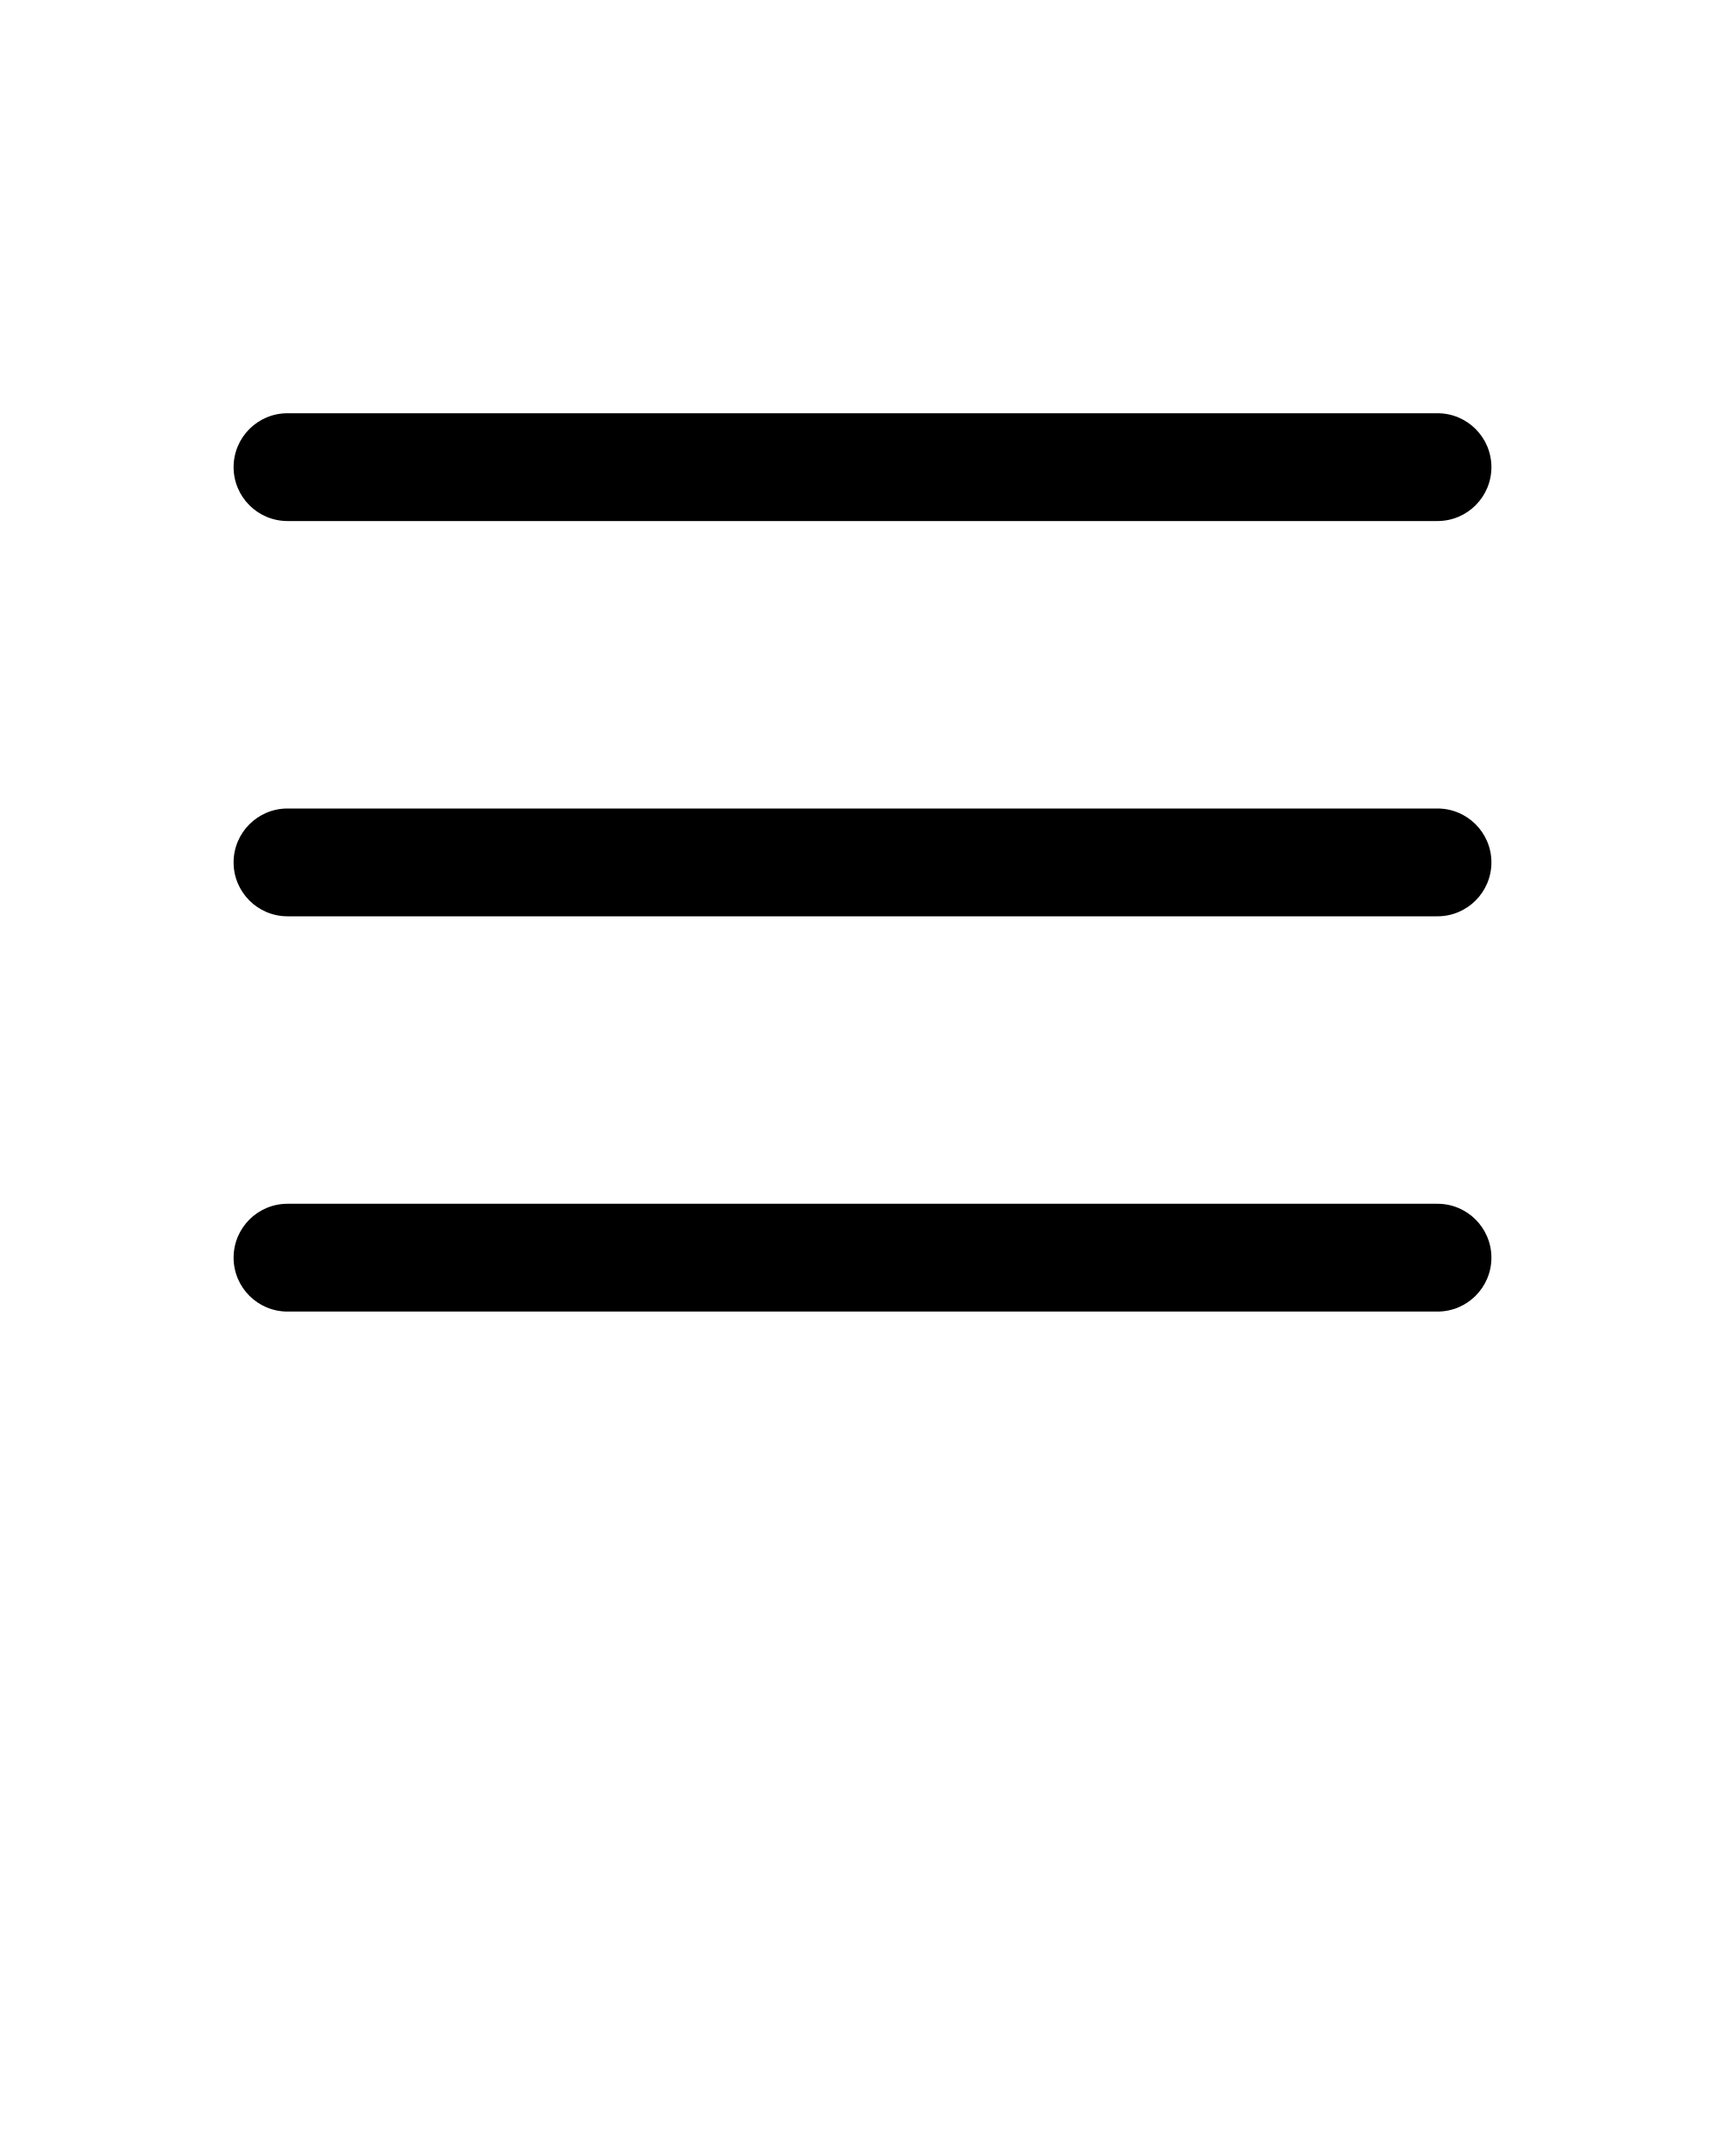
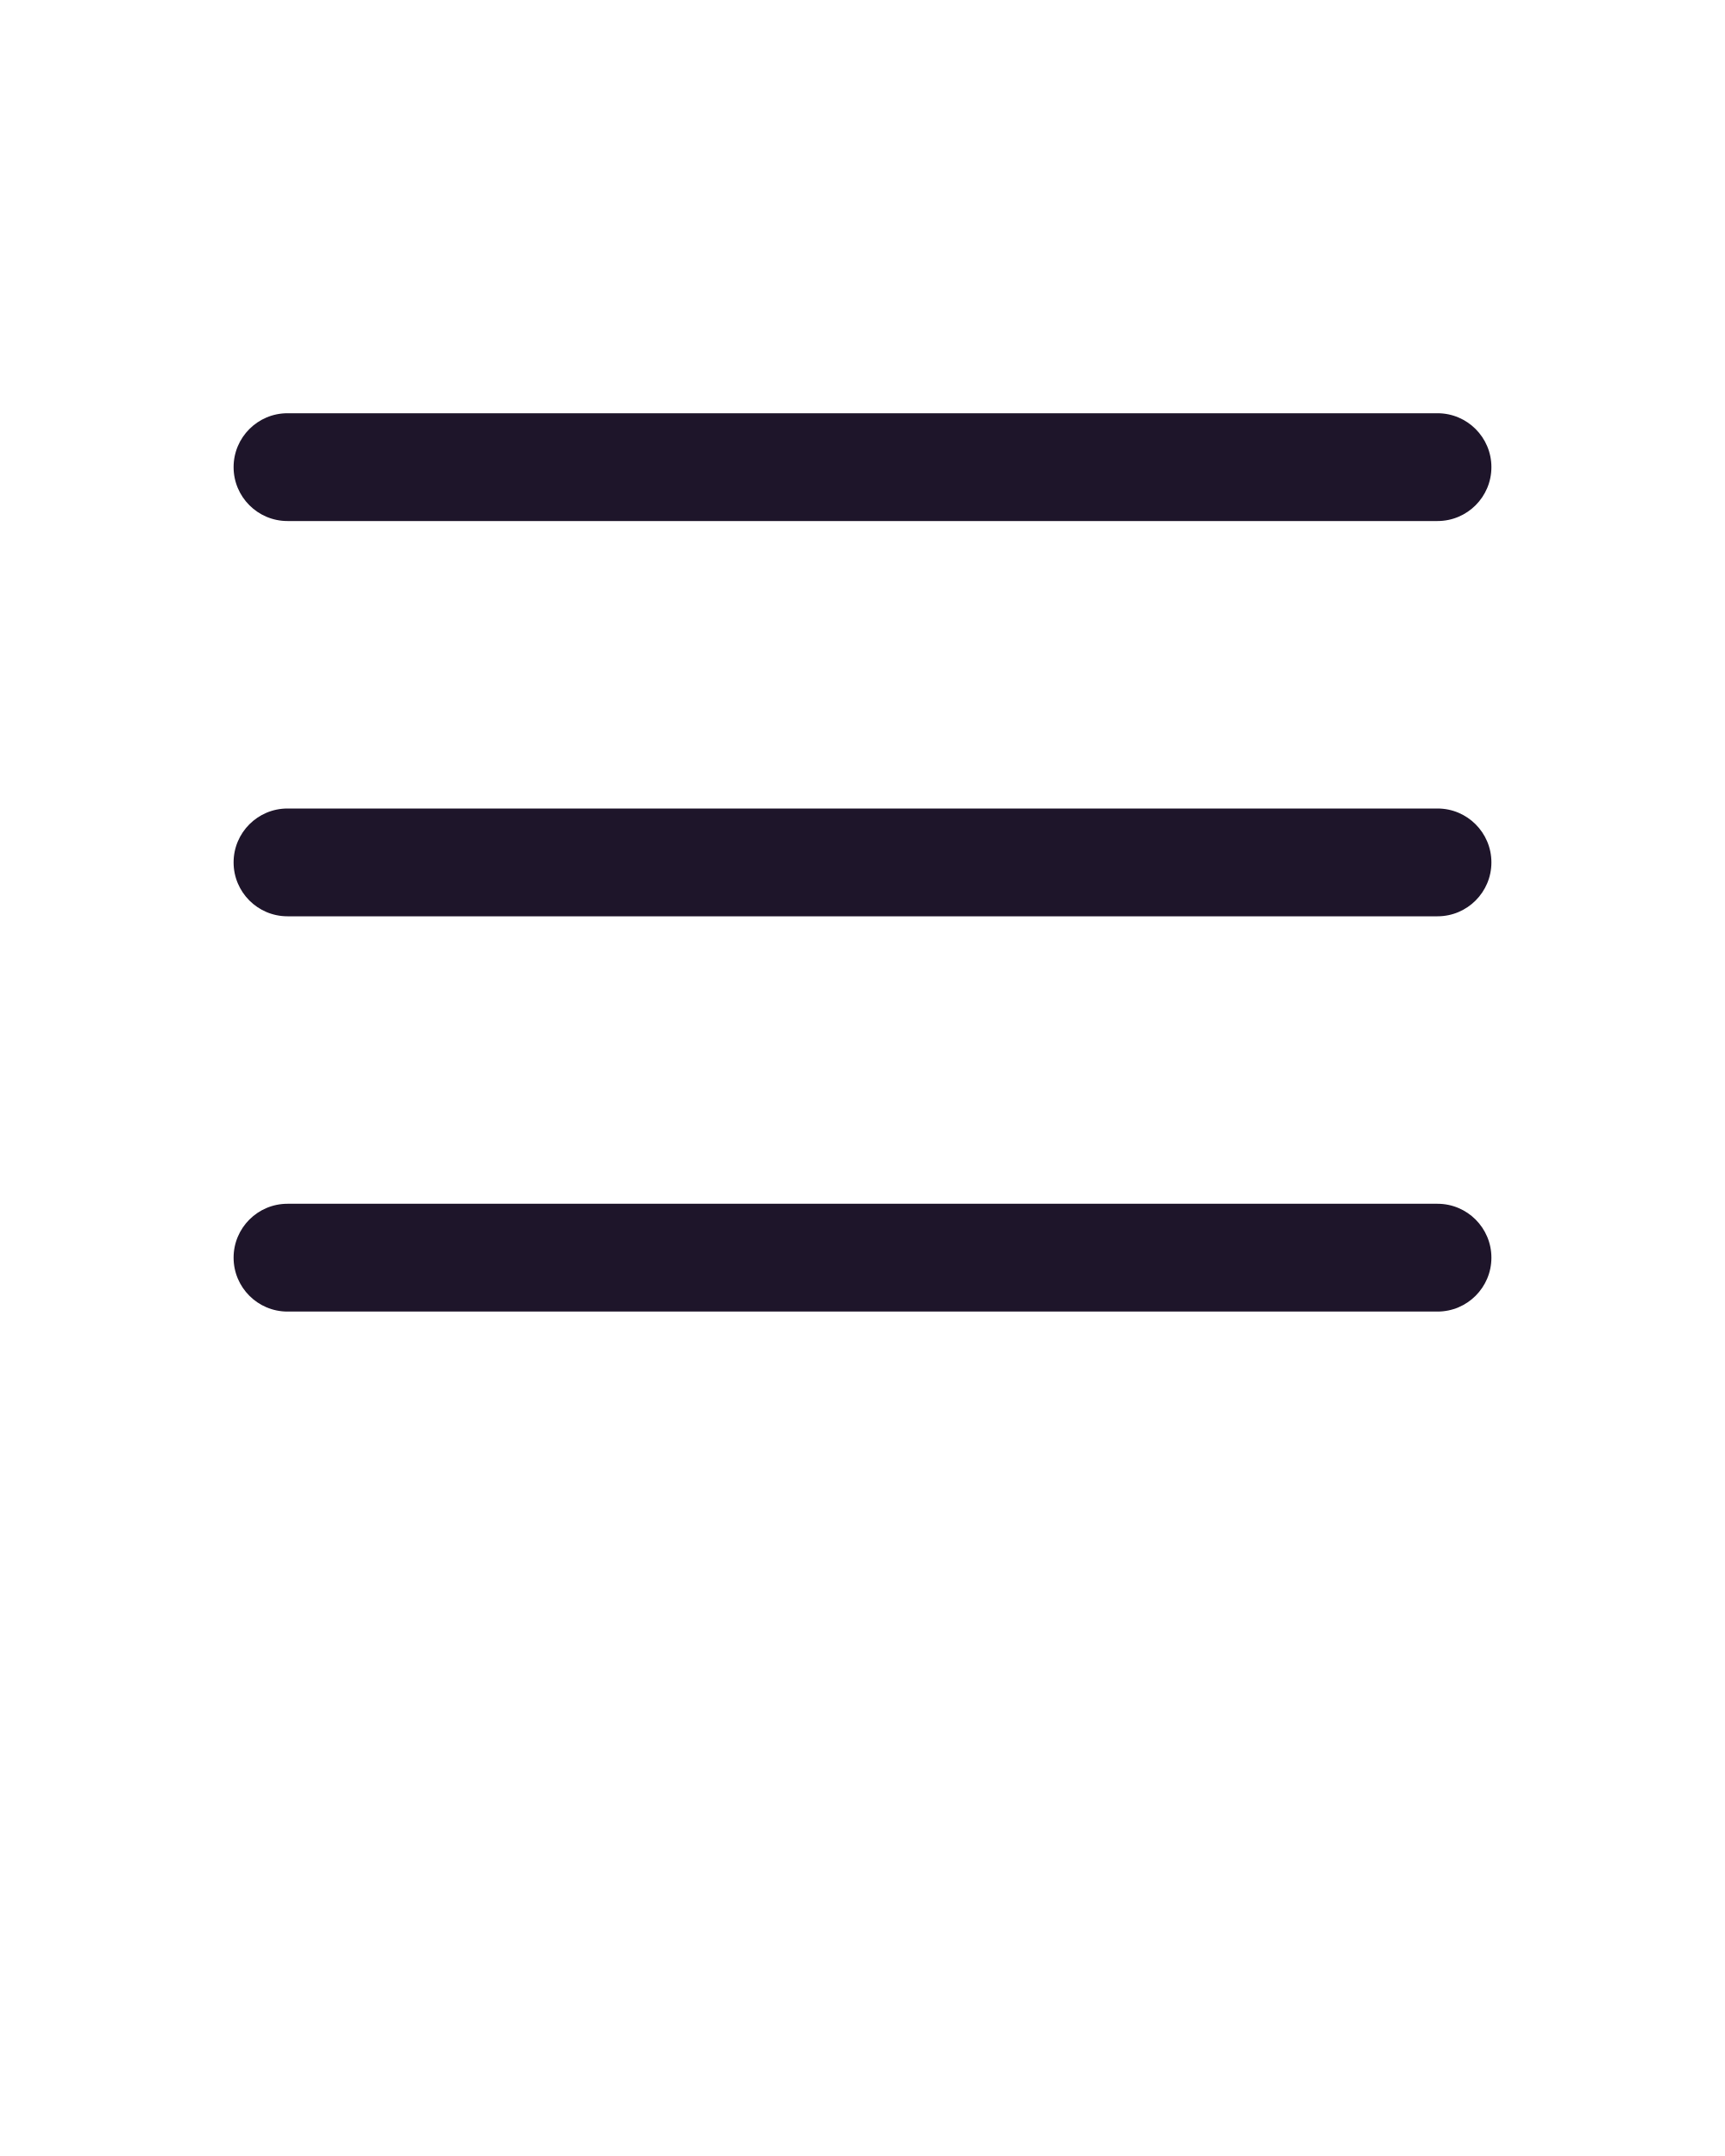
- <svg xmlns="http://www.w3.org/2000/svg" viewBox="0 0 24 30" fill="none" x="0px" y="0px">
-   <path fill-rule="evenodd" clip-rule="evenodd" d="M3.25 6.5C3.25 6.086 3.586 5.75 4 5.75H20C20.414 5.75 20.75 6.086 20.75 6.5C20.75 6.914 20.414 7.25 20 7.25H4C3.586 7.25 3.25 6.914 3.25 6.5Z" fill="black" />
-   <path fill-rule="evenodd" clip-rule="evenodd" d="M3.25 12C3.25 11.586 3.586 11.25 4 11.25H20C20.414 11.25 20.75 11.586 20.75 12C20.75 12.414 20.414 12.75 20 12.75H4C3.586 12.75 3.25 12.414 3.25 12Z" fill="black" />
-   <path fill-rule="evenodd" clip-rule="evenodd" d="M3.25 17.5C3.25 17.086 3.586 16.75 4 16.75H20C20.414 16.75 20.75 17.086 20.75 17.5C20.75 17.914 20.414 18.25 20 18.25H4C3.586 18.25 3.25 17.914 3.25 17.5Z" fill="black" />
-   <text x="0" y="39" fill="#000000" font-size="5px" font-weight="bold" font-family="'Helvetica Neue', Helvetica, Arial-Unicode, Arial, Sans-serif">Created by Svetlana Samoilova</text>
-   <text x="0" y="44" fill="#000000" font-size="5px" font-weight="bold" font-family="'Helvetica Neue', Helvetica, Arial-Unicode, Arial, Sans-serif">from the Noun Project</text>
+ <svg xmlns="http://www.w3.org/2000/svg" viewBox="0 0 24 30" fill="#1e152a" x="0px" y="0px">
+   <path fill-rule="evenodd" clip-rule="evenodd" d="M3.25 6.5C3.25 6.086 3.586 5.75 4 5.75H20C20.414 5.75 20.75 6.086 20.75 6.5C20.75 6.914 20.414 7.25 20 7.25H4C3.586 7.25 3.25 6.914 3.25 6.5Z" fill="#1e152a" />
+   <path fill-rule="evenodd" clip-rule="evenodd" d="M3.25 12C3.25 11.586 3.586 11.25 4 11.25H20C20.414 11.25 20.75 11.586 20.75 12C20.75 12.414 20.414 12.75 20 12.75H4C3.586 12.75 3.25 12.414 3.25 12Z" fill="#1e152a" />
+   <path fill-rule="evenodd" clip-rule="evenodd" d="M3.25 17.5C3.25 17.086 3.586 16.75 4 16.75H20C20.414 16.75 20.75 17.086 20.75 17.5C20.75 17.914 20.414 18.25 20 18.25H4C3.586 18.25 3.25 17.914 3.25 17.5Z" fill="#1e152a" />
+   <text x="0" y="39" fill="#1e152a" font-size="5px" font-weight="bold" font-family="'Helvetica Neue', Helvetica, Arial-Unicode, Arial, Sans-serif" />
+   <text x="0" y="44" fill="#000000" font-size="5px" font-weight="bold" font-family="'Helvetica Neue', Helvetica, Arial-Unicode, Arial, Sans-serif" />
</svg>
